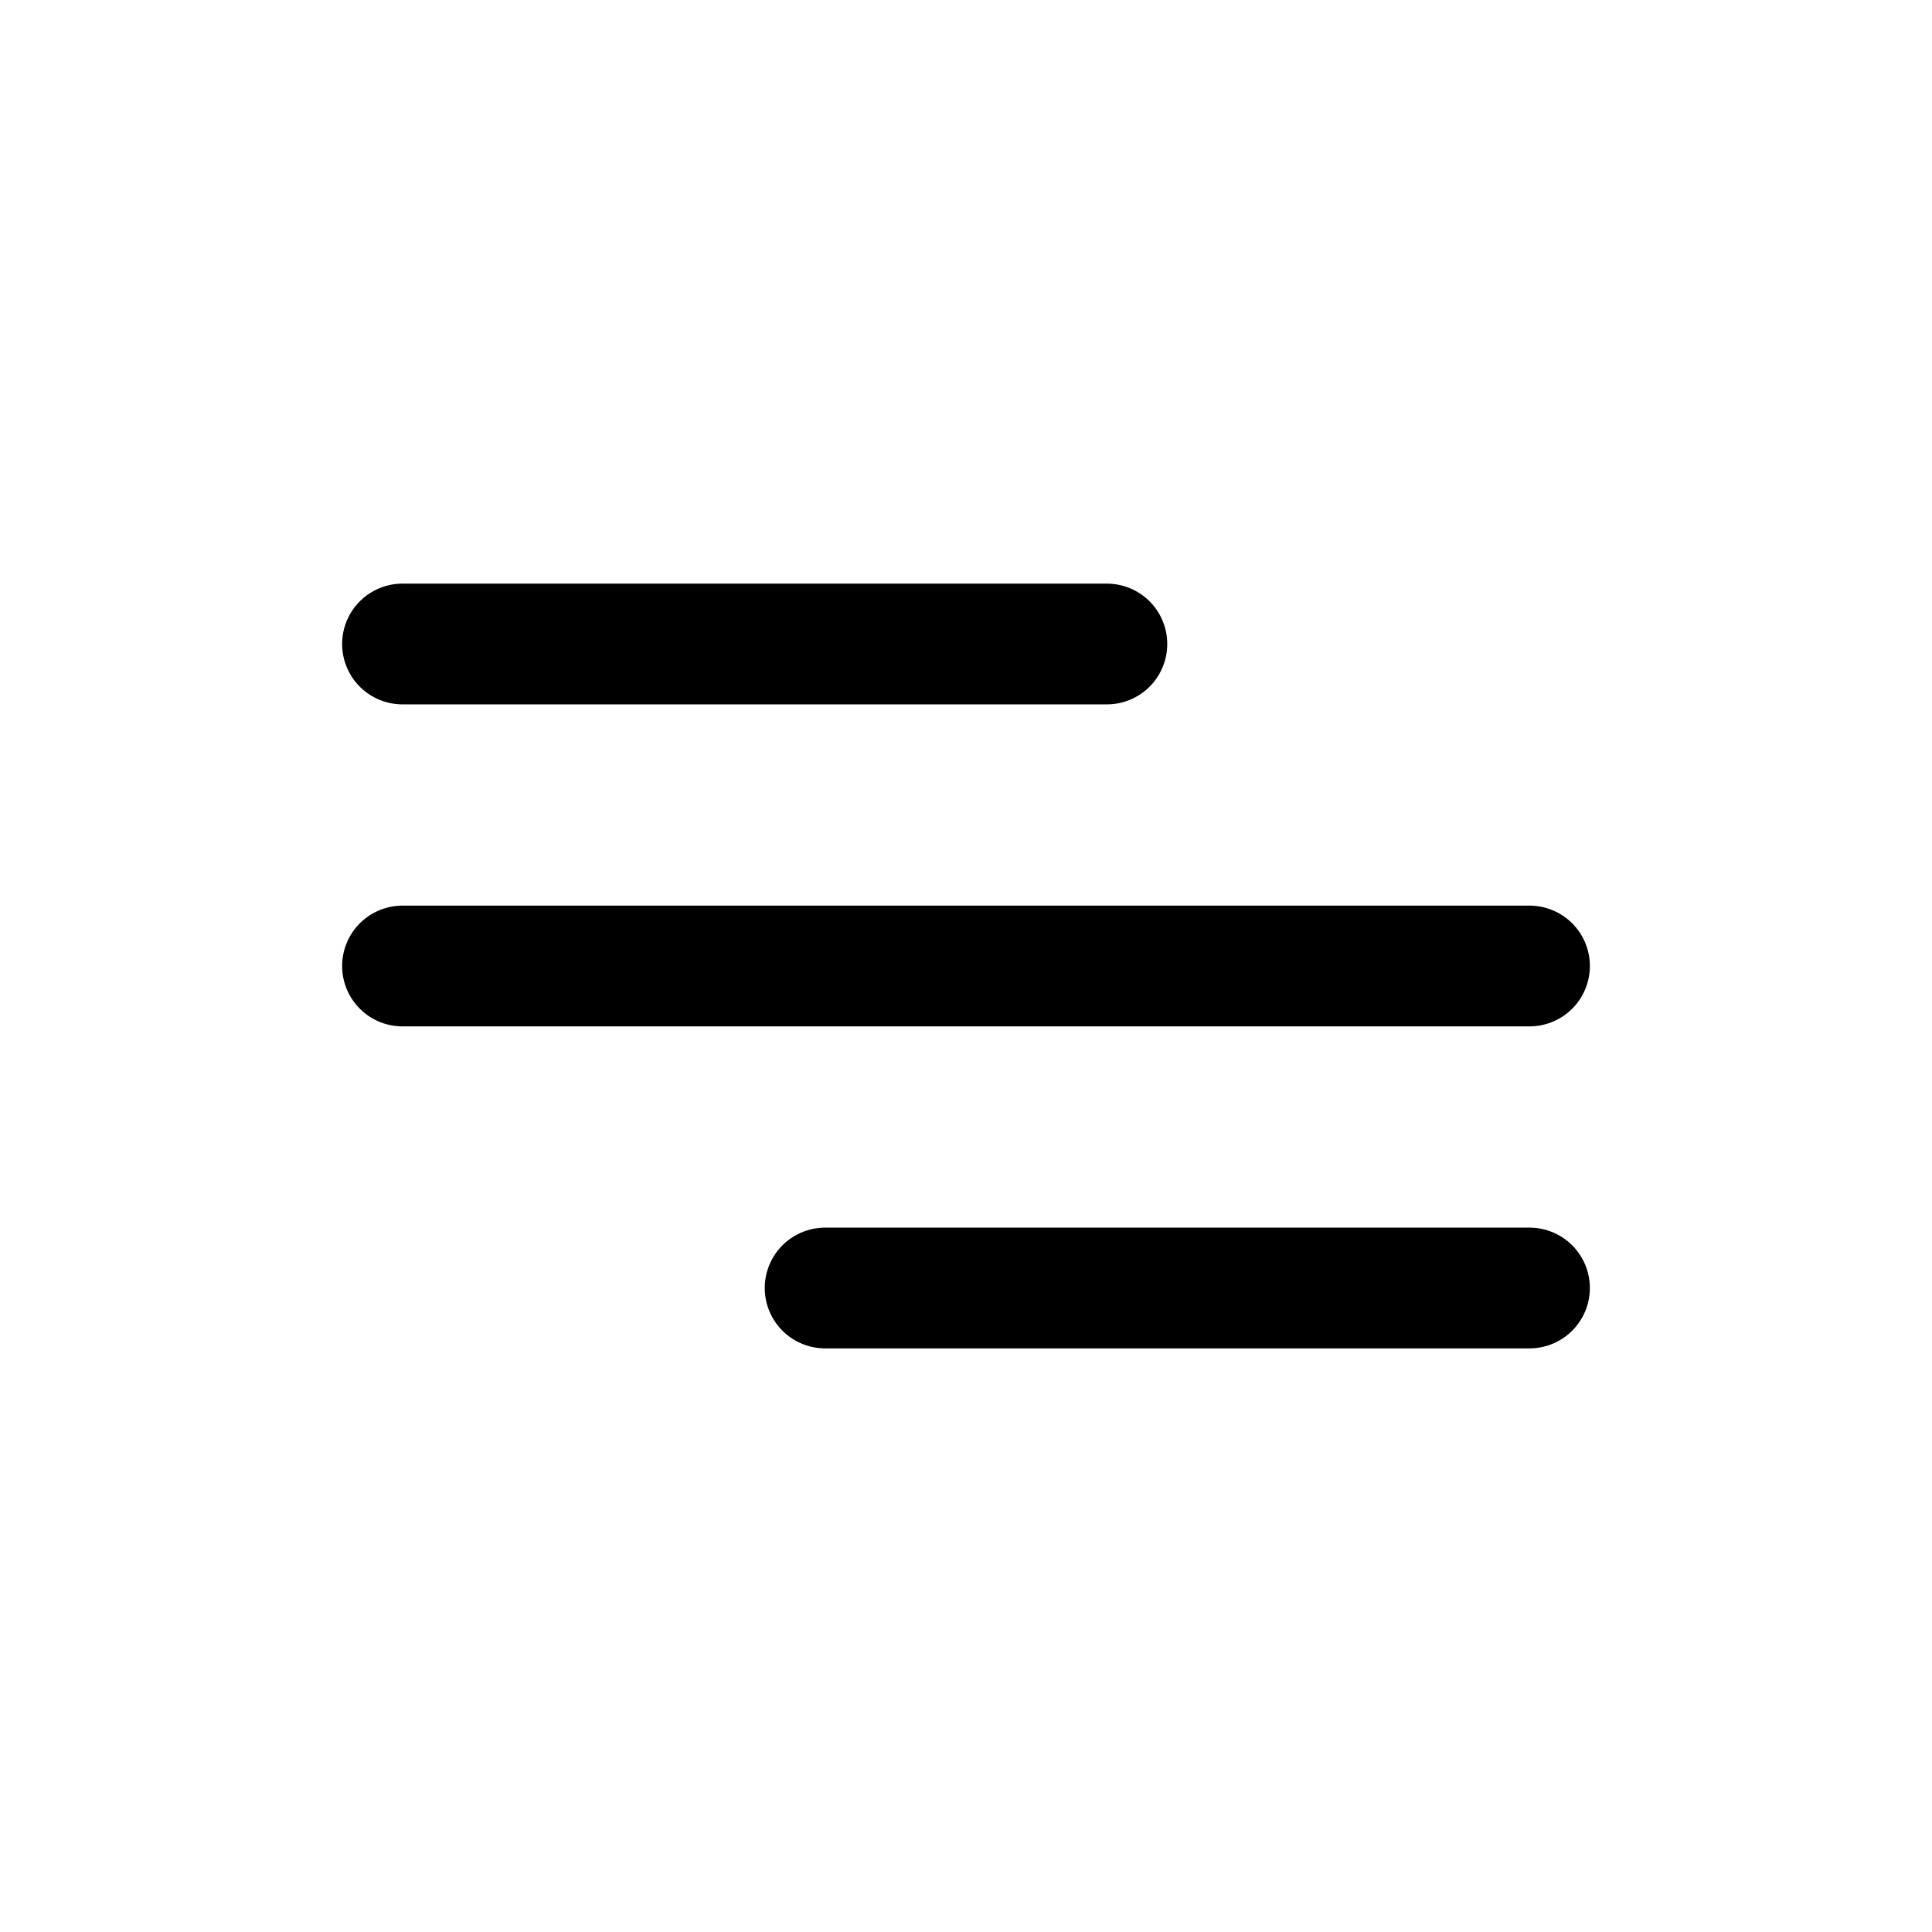
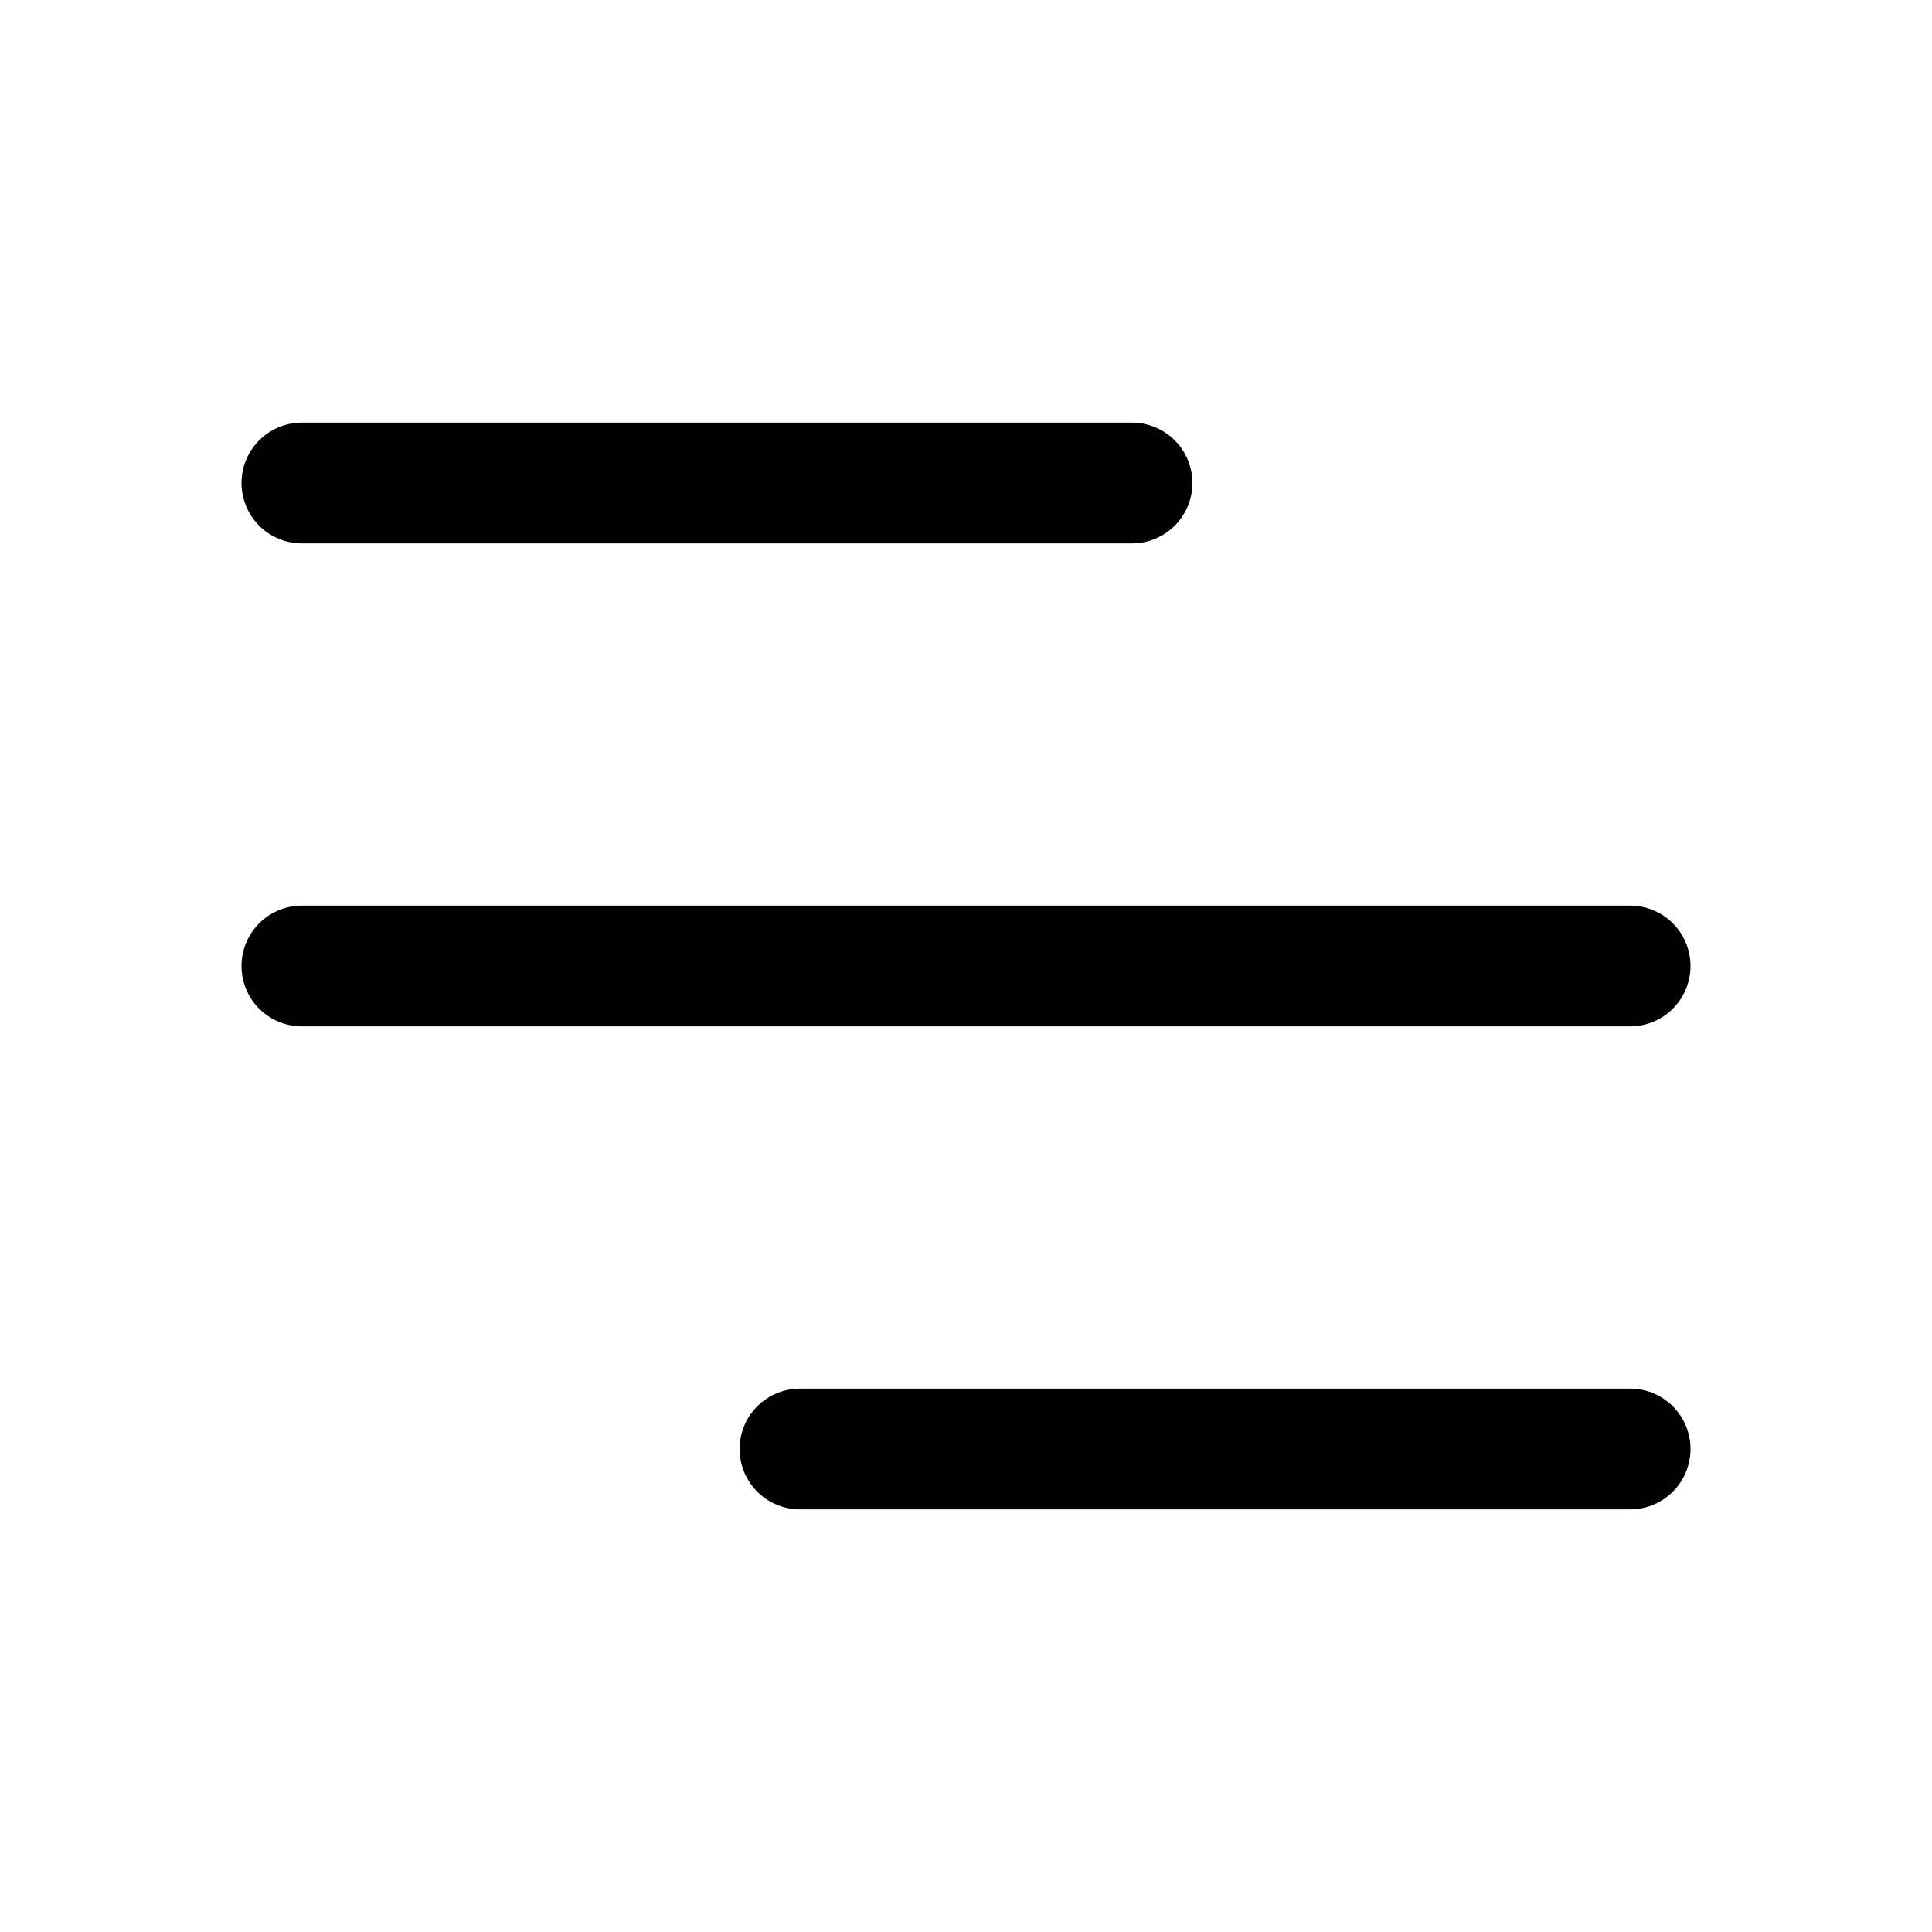
- <svg xmlns="http://www.w3.org/2000/svg" viewBox="0 0 24 24" fill="none" aria-hidden="true">
-   <path d="M5 8H13.75M5 12H19M10.25 16H19" stroke="currentColor" stroke-width="1.5" stroke-linecap="round" stroke-linejoin="round" />
+ <svg xmlns="http://www.w3.org/2000/svg" viewBox="0 0 16 16" fill="none" aria-hidden="true">
+   <path d="M2.5 4H9.375M2.5 8H13.5M6.625 12H13.5" stroke="currentColor" stroke-width="1" stroke-linecap="round" stroke-linejoin="round" />
</svg>
